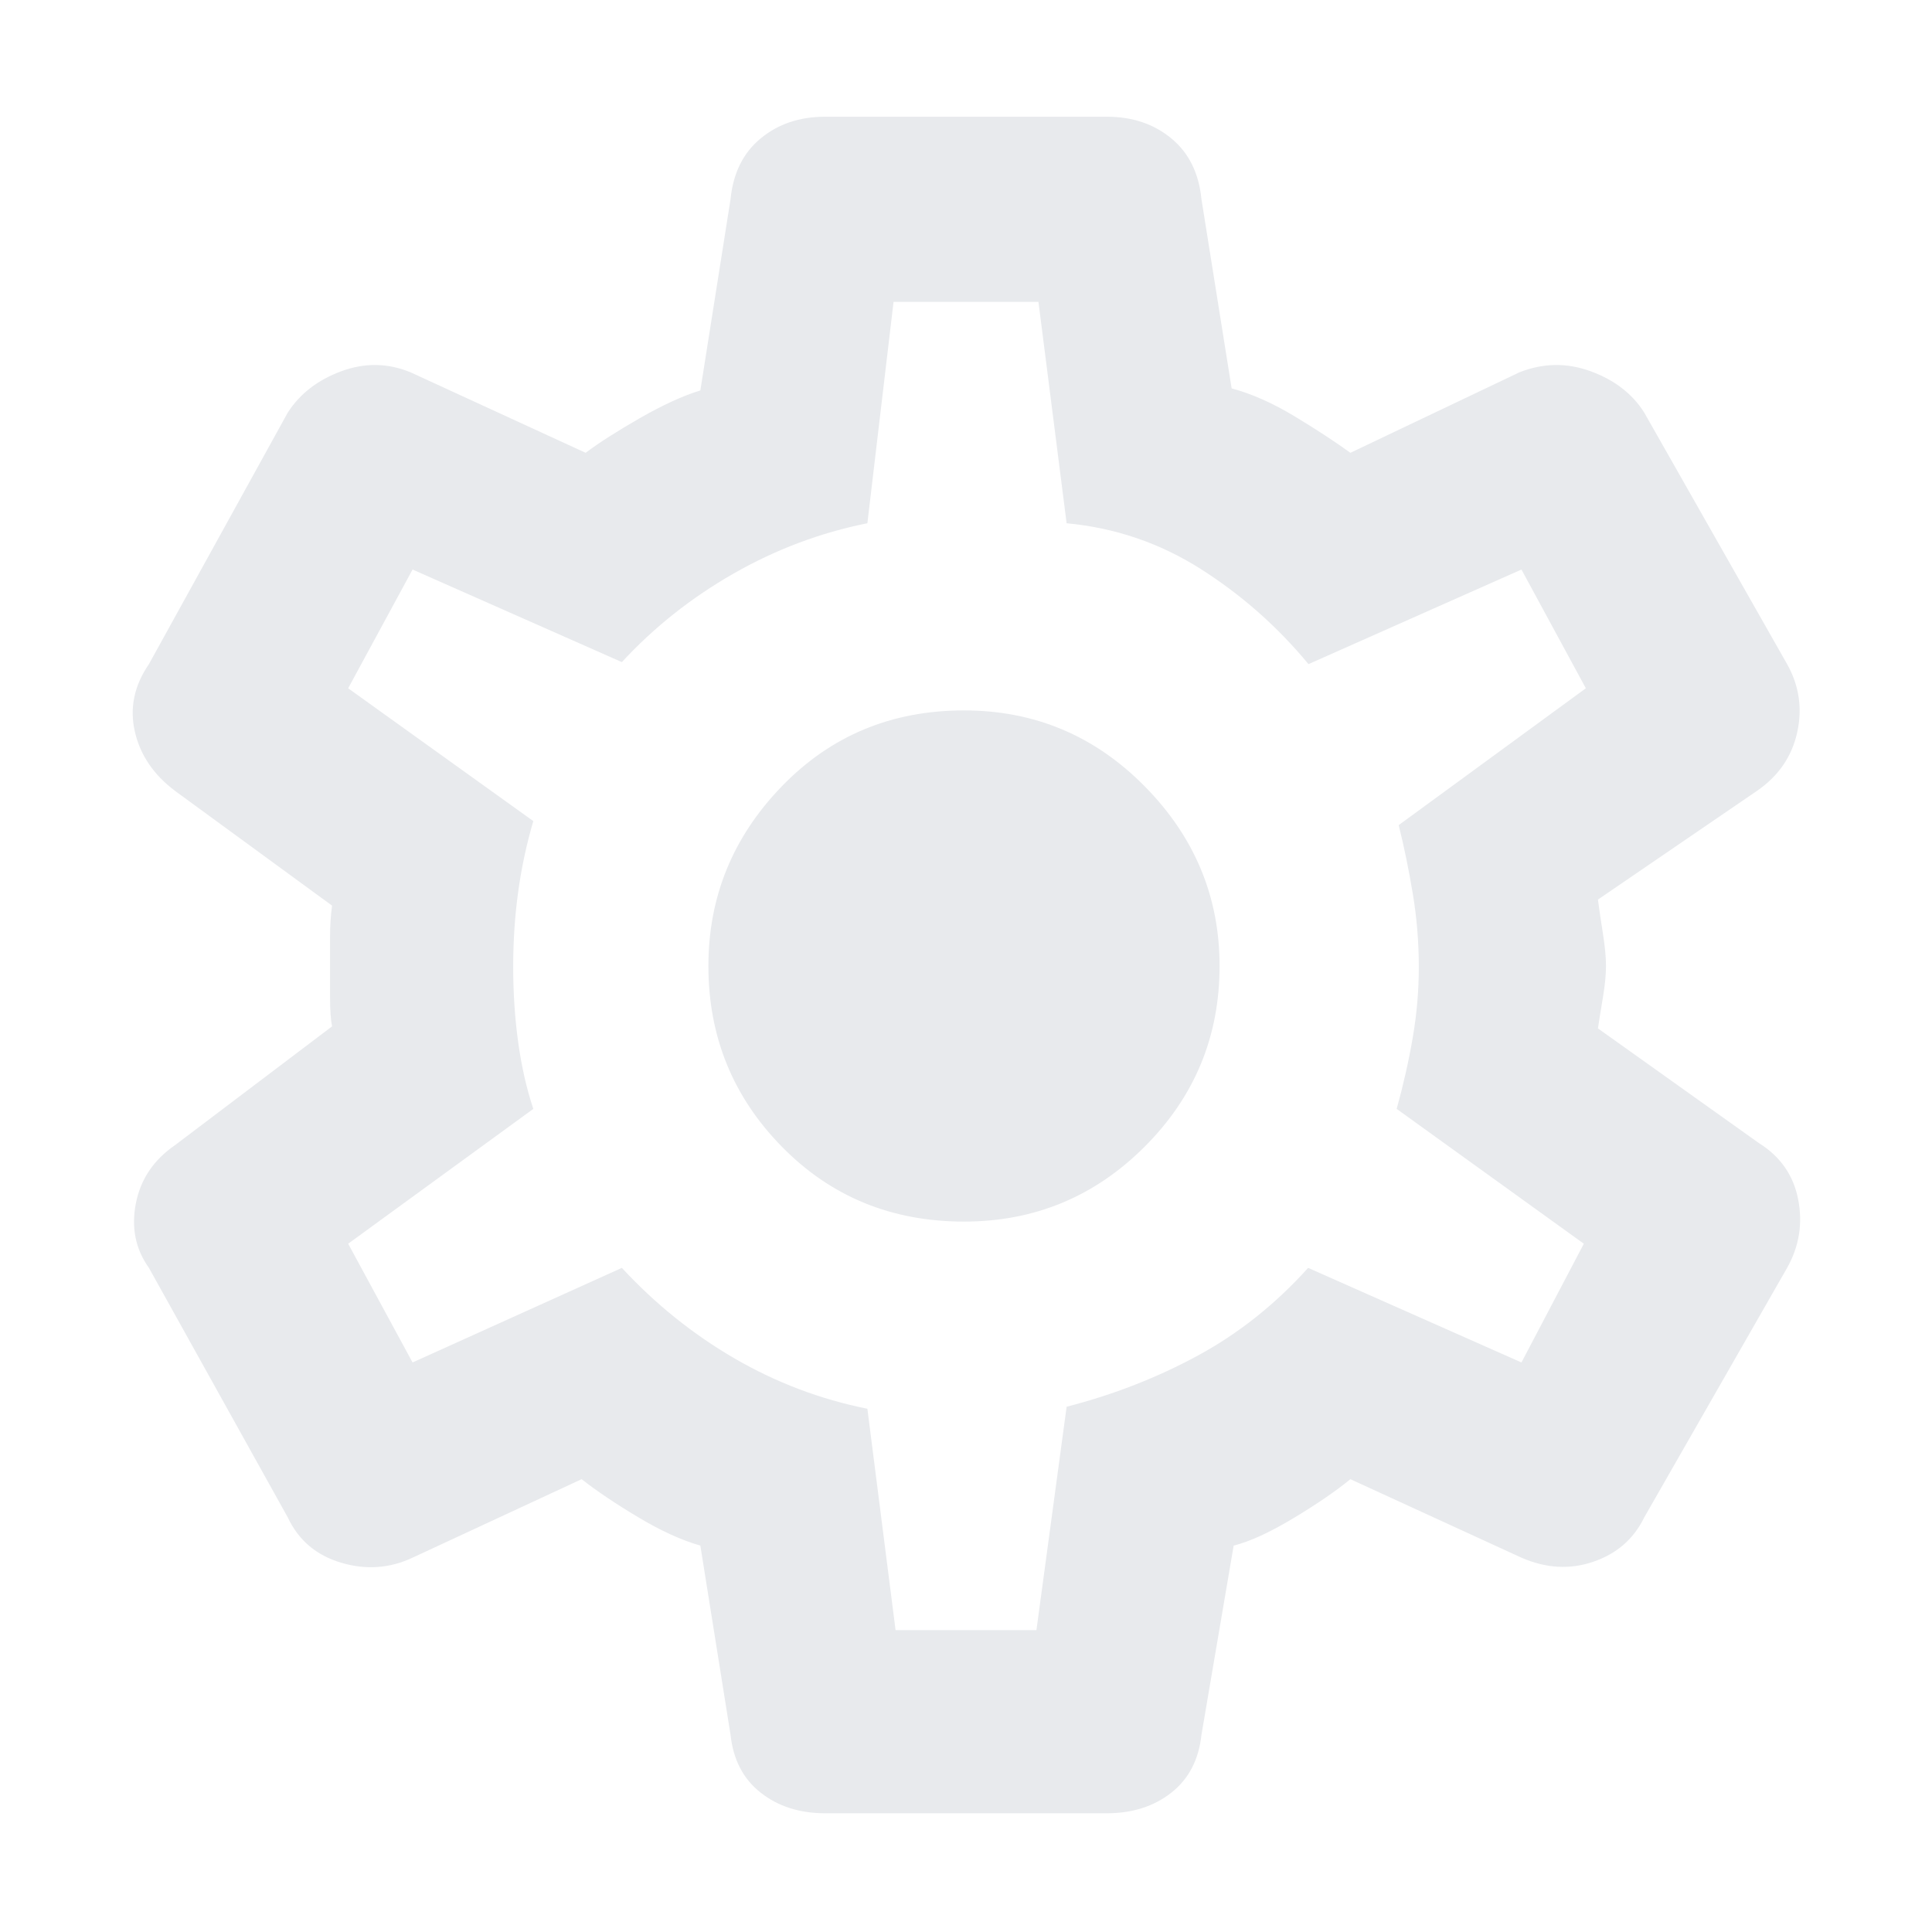
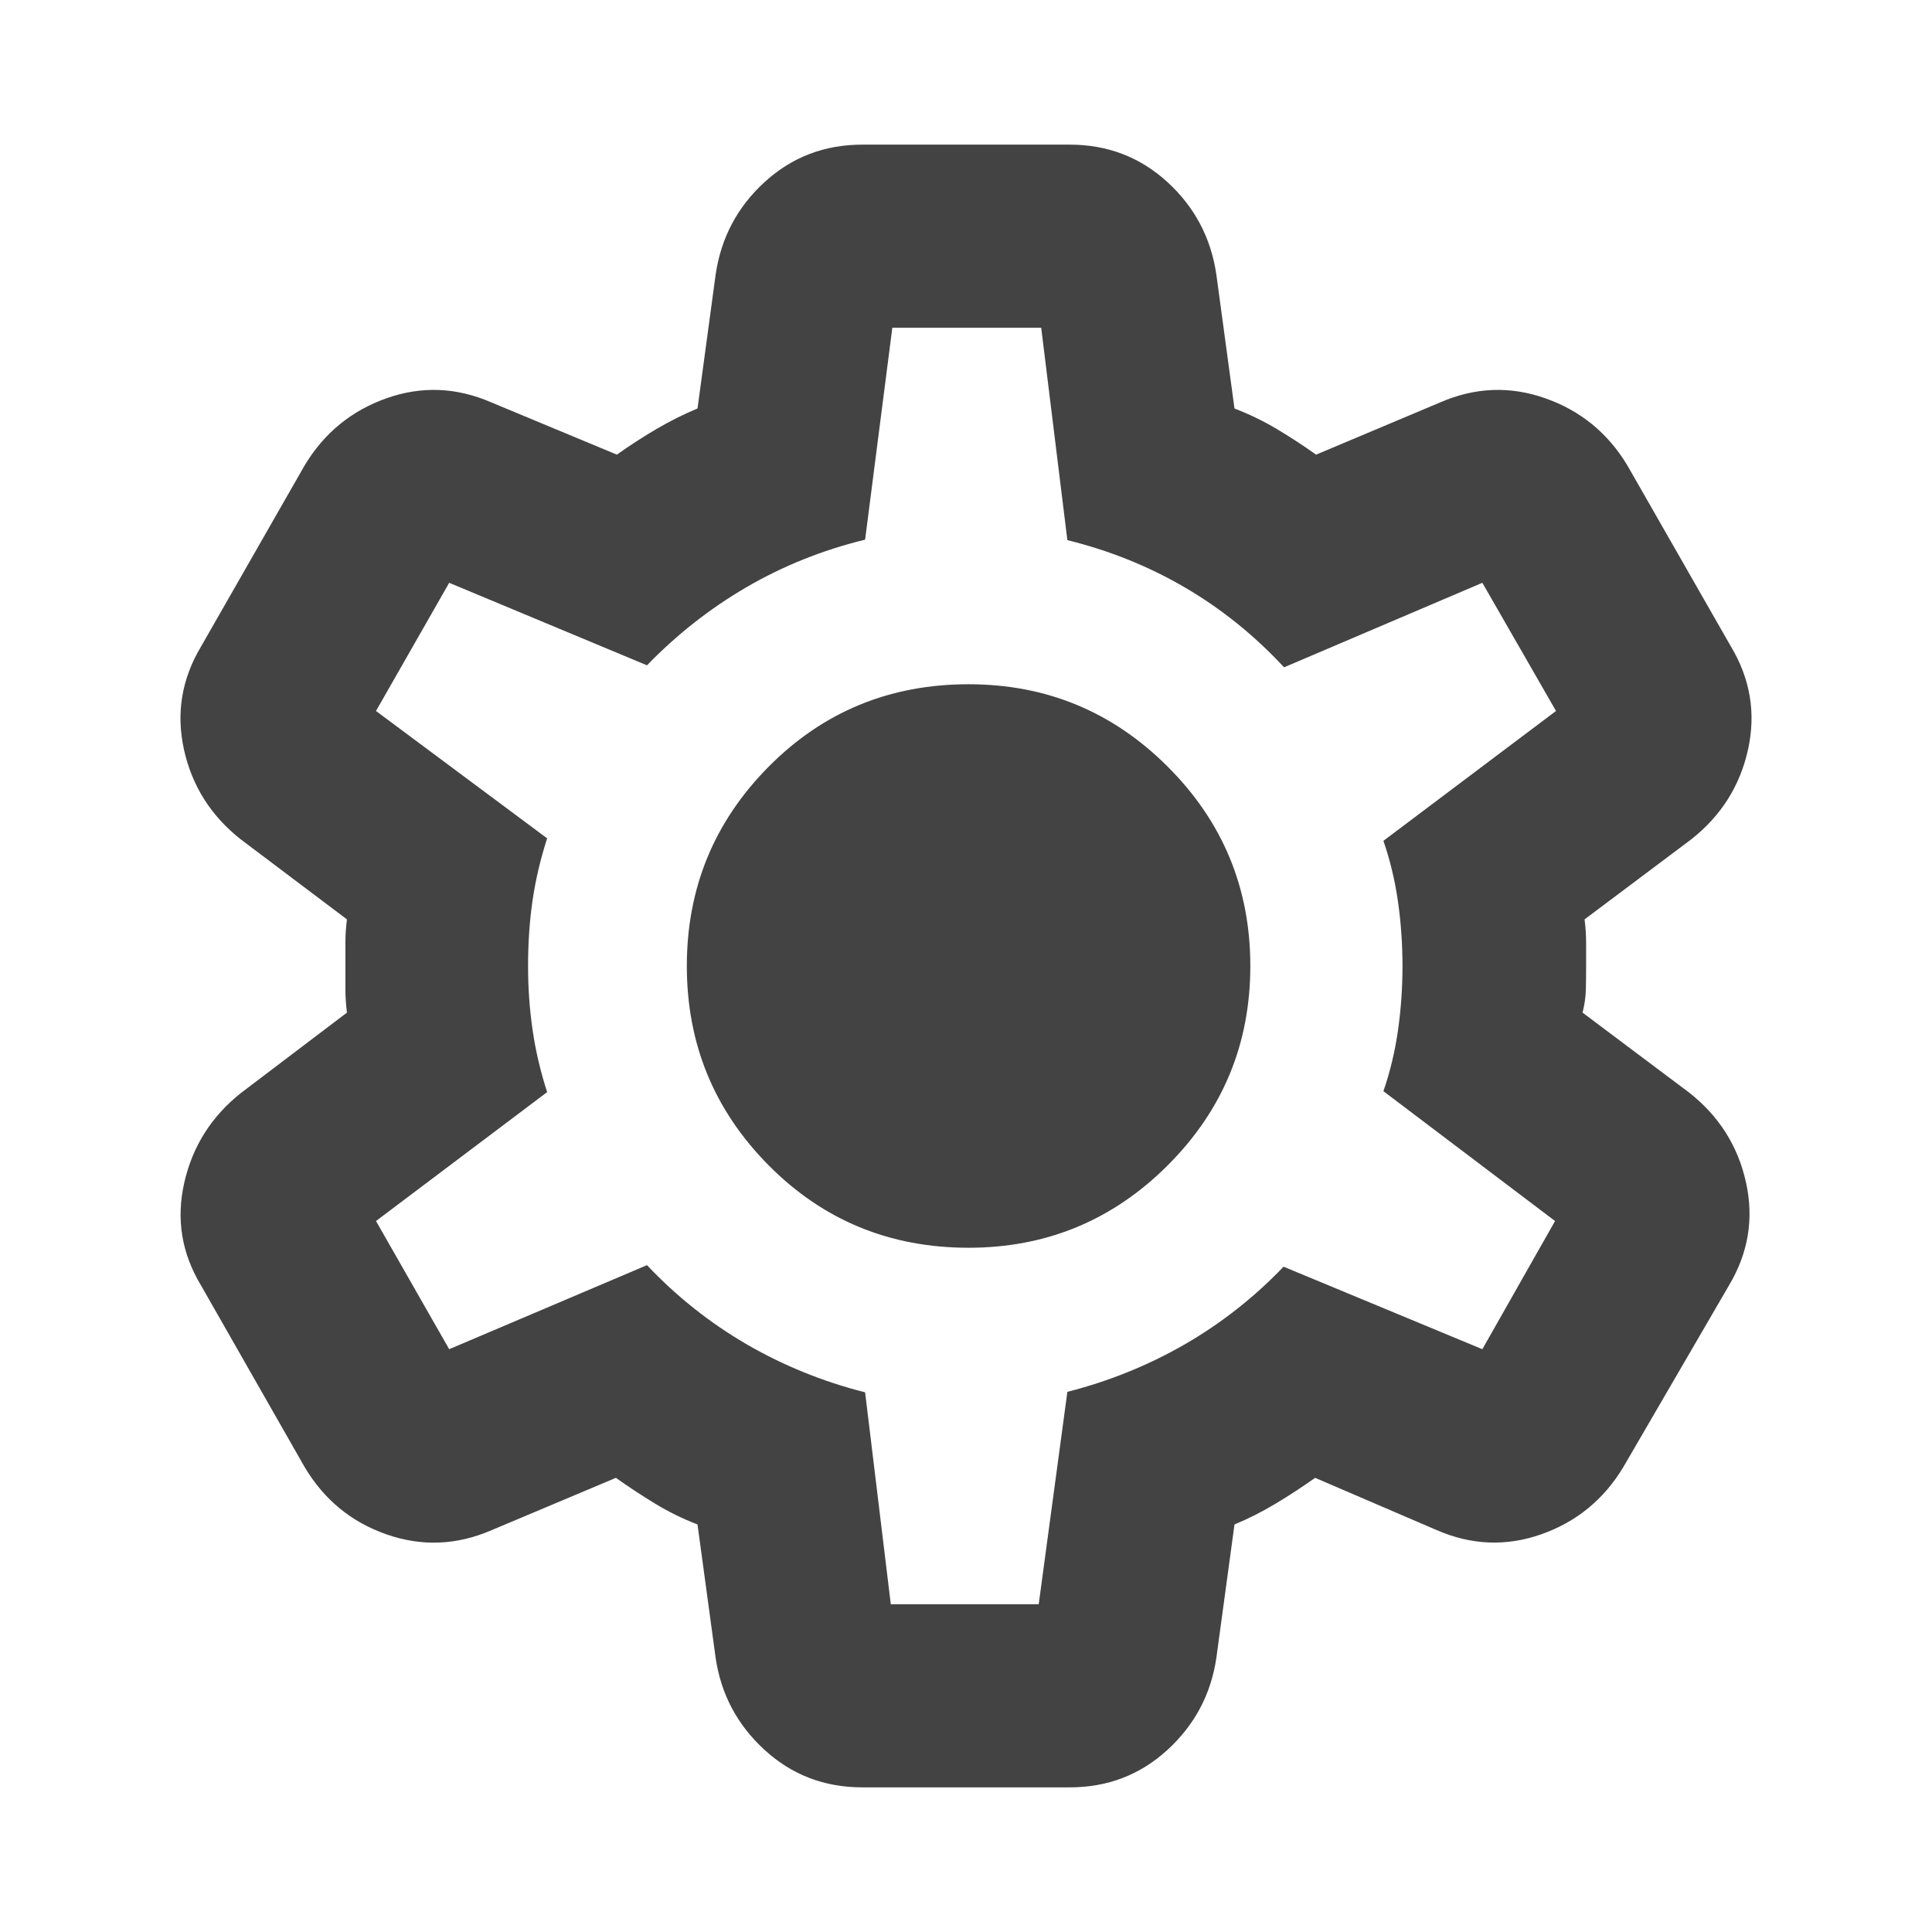
- <svg xmlns="http://www.w3.org/2000/svg" height="24px" viewBox="0 -960 960 960" width="24px" fill="#e8eaed">
-   <path d="M410-59q-19 0-32-10.21T363-98l-15-94q-14-4-30.81-14.05Q300.38-216.09 289-225l-84 39q-17 8-35.5 2.5T143-206L74-330q-10-14-6.5-32T87-391l78-59q-1-4.93-1-14.5v-30q0-8.09 1-15.5l-78-57q-16-12-20-29.5t7-33.5l69-125q9-14 26.5-20.5t34.5.5l87 40q9.89-7.45 26.94-17.23Q335-762 348-766l15-95q1.91-19.42 14.95-30.21Q391-902 410-902h140q19 0 32.05 10.79Q595.09-880.42 597-861l15 94q15 4 31.5 14t27.5 18l84-40q17.72-7 35.44-.5T817-755l71 125q9 16 5 34t-20 29l-79 54q1 7.56 2.5 17 1.5 9.44 1.5 16 0 6.56-1.5 15.5-1.5 8.94-2.5 15.5l80 57q16 10 19.5 28t-5.5 34l-71 124q-7.78 16-25.22 22-17.45 6-35.78-2l-85-39q-11 9-28.5 19.5T613-192l-16 94q-2 18.58-15 28.79T550-59H410Zm35-91h70l15-111q35-9 65.35-25.5Q625.71-303 650-330l106 47 31-59-93-67q5-18 8-35.49 3-17.49 3-35 0-18.51-3-36.51-3-18-7-34l93-68-32-59-105.82 47q-23.18-28-53.57-47.29-30.4-19.3-66.61-22.71l-14-110h-72l-13 110q-35 7-66.5 25T309-631l-104-46-32 59 92 66q-5 17-7.5 35t-2.5 37.48q0 19.52 2.5 37.52 2.5 18 7.5 33l-92 67 32 59 104-47q25 27 56 45t66 25l14 110Zm34-203q52.56 0 89.78-37.22T606-480q0-51.6-37.22-89.3Q531.56-607 479-607q-54 0-90.5 37.7T352-480q0 52.56 36.5 89.78T479-353Zm2-127Z" />
+ <svg xmlns="http://www.w3.org/2000/svg" height="24px" viewBox="0 -960 960 960" width="24px" fill="#434343">
+   <path d="M428.46-71.87q-28.2 0-48.54-18.6-20.33-18.6-24.33-45.79l-9-66.24q-11.09-4.28-21.04-10.33-9.94-6.04-19.51-12.84l-61.76 26q-25.95 11.24-52.15 2.12-26.2-9.12-40.67-33.32l-51.55-90.37q-14.48-23.96-8.36-51.03 6.12-27.08 28.08-44.56l52.76-40q-.76-6.04-.76-11.58v-23.18q0-5.54.76-11.58l-52.76-39.76q-22.2-17.48-28.2-44.56-6-27.08 8.48-51.27l51.55-90.13q14.47-23.96 40.55-33.2 26.08-9.24 52.03 2l62.48 26q9.57-6.8 19.65-12.73 10.09-5.92 20.42-10.2l9-66.48q4-27.43 24.33-46.03 20.34-18.6 48.54-18.6h103.08q28.2 0 48.54 18.6 20.33 18.6 24.33 46.03l9 66.48q11.09 4.28 21.04 10.2 9.94 5.93 19.51 12.73l61.76-26q25.95-11.24 52.15-2t40.67 33.2l51.55 90.13q14.48 24.19 8.48 51.27-6 27.08-28.2 44.56l-53 39.76q.76 6.04.76 11.58V-480q0 6.04-.12 11.59-.12 5.54-1.64 11.58l53 39.76q22.2 17.48 28.2 44.56 6 27.08-8.48 51.27l-52.55 90.37q-14.47 23.96-40.55 33.2-26.08 9.24-52.03-2l-60.48-26q-9.57 6.8-19.65 12.84-10.09 6.05-20.42 10.33l-9 66.24q-4 27.19-24.33 45.79-20.34 18.6-48.54 18.6H428.46Zm14.17-91h73.5l14.24-105.52q31.24-8 58.34-23.62 27.09-15.62 49.09-38.58l98.77 41 36.13-63.69-85.29-64.52q5-14.48 7.24-30.22 2.24-15.74 2.24-31.98 0-16.24-2.24-31.98-2.24-15.74-7.24-30.22l85.76-64.52-36.6-63.69-98.53 42q-22-23.72-49.09-39.58-27.1-15.86-58.58-23.62l-13-105.52h-73.98l-13.52 105.28q-31.72 7.76-58.94 23.62-27.21 15.86-49.45 38.82l-98.28-41-36.37 63.69 85.04 63.29q-5 15.47-7.24 30.83-2.24 15.36-2.24 32.6 0 16.24 2.24 31.72t7.24 30.95l-85.04 64.05 36.37 63.69 98.28-41.76q22.24 23.48 49.57 39.34 27.34 15.86 58.82 23.86l12.76 105.28ZM481.28-340q58 0 99-41t41-99q0-58-41-99t-99-41q-58.76 0-99.38 41t-40.62 99q0 58 40.62 99t99.38 41ZM480-480Z" />
</svg>
